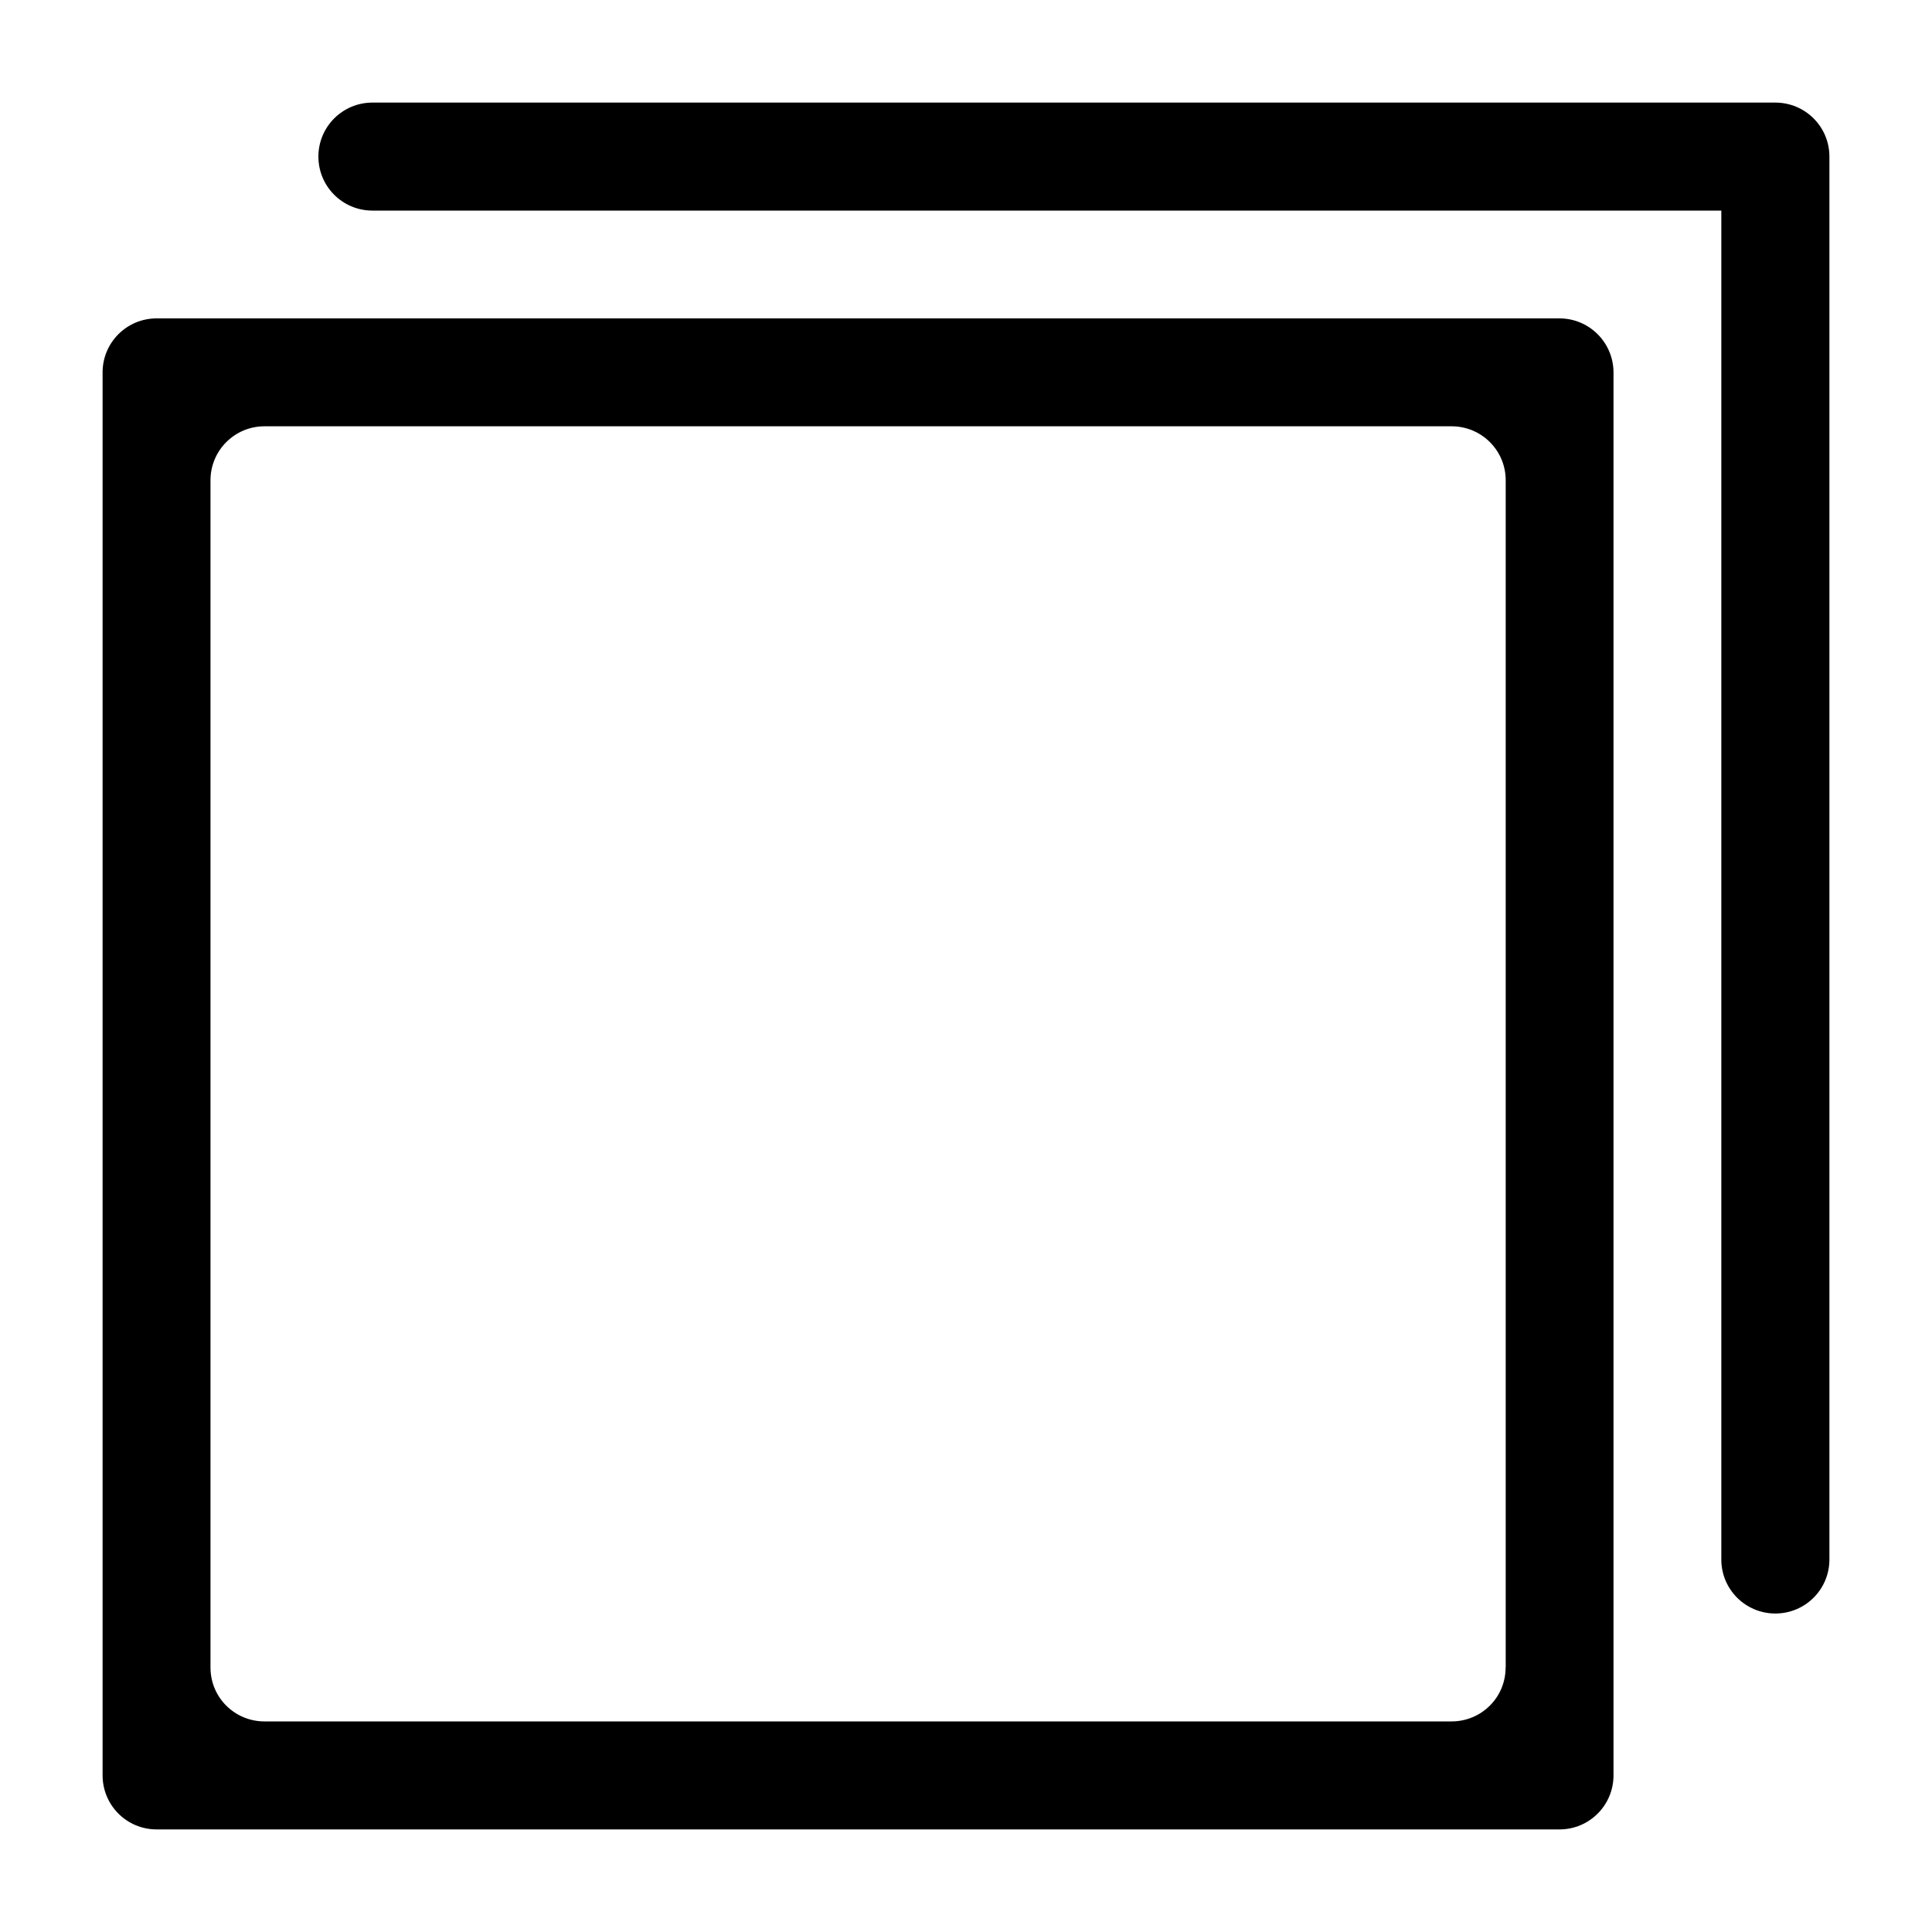
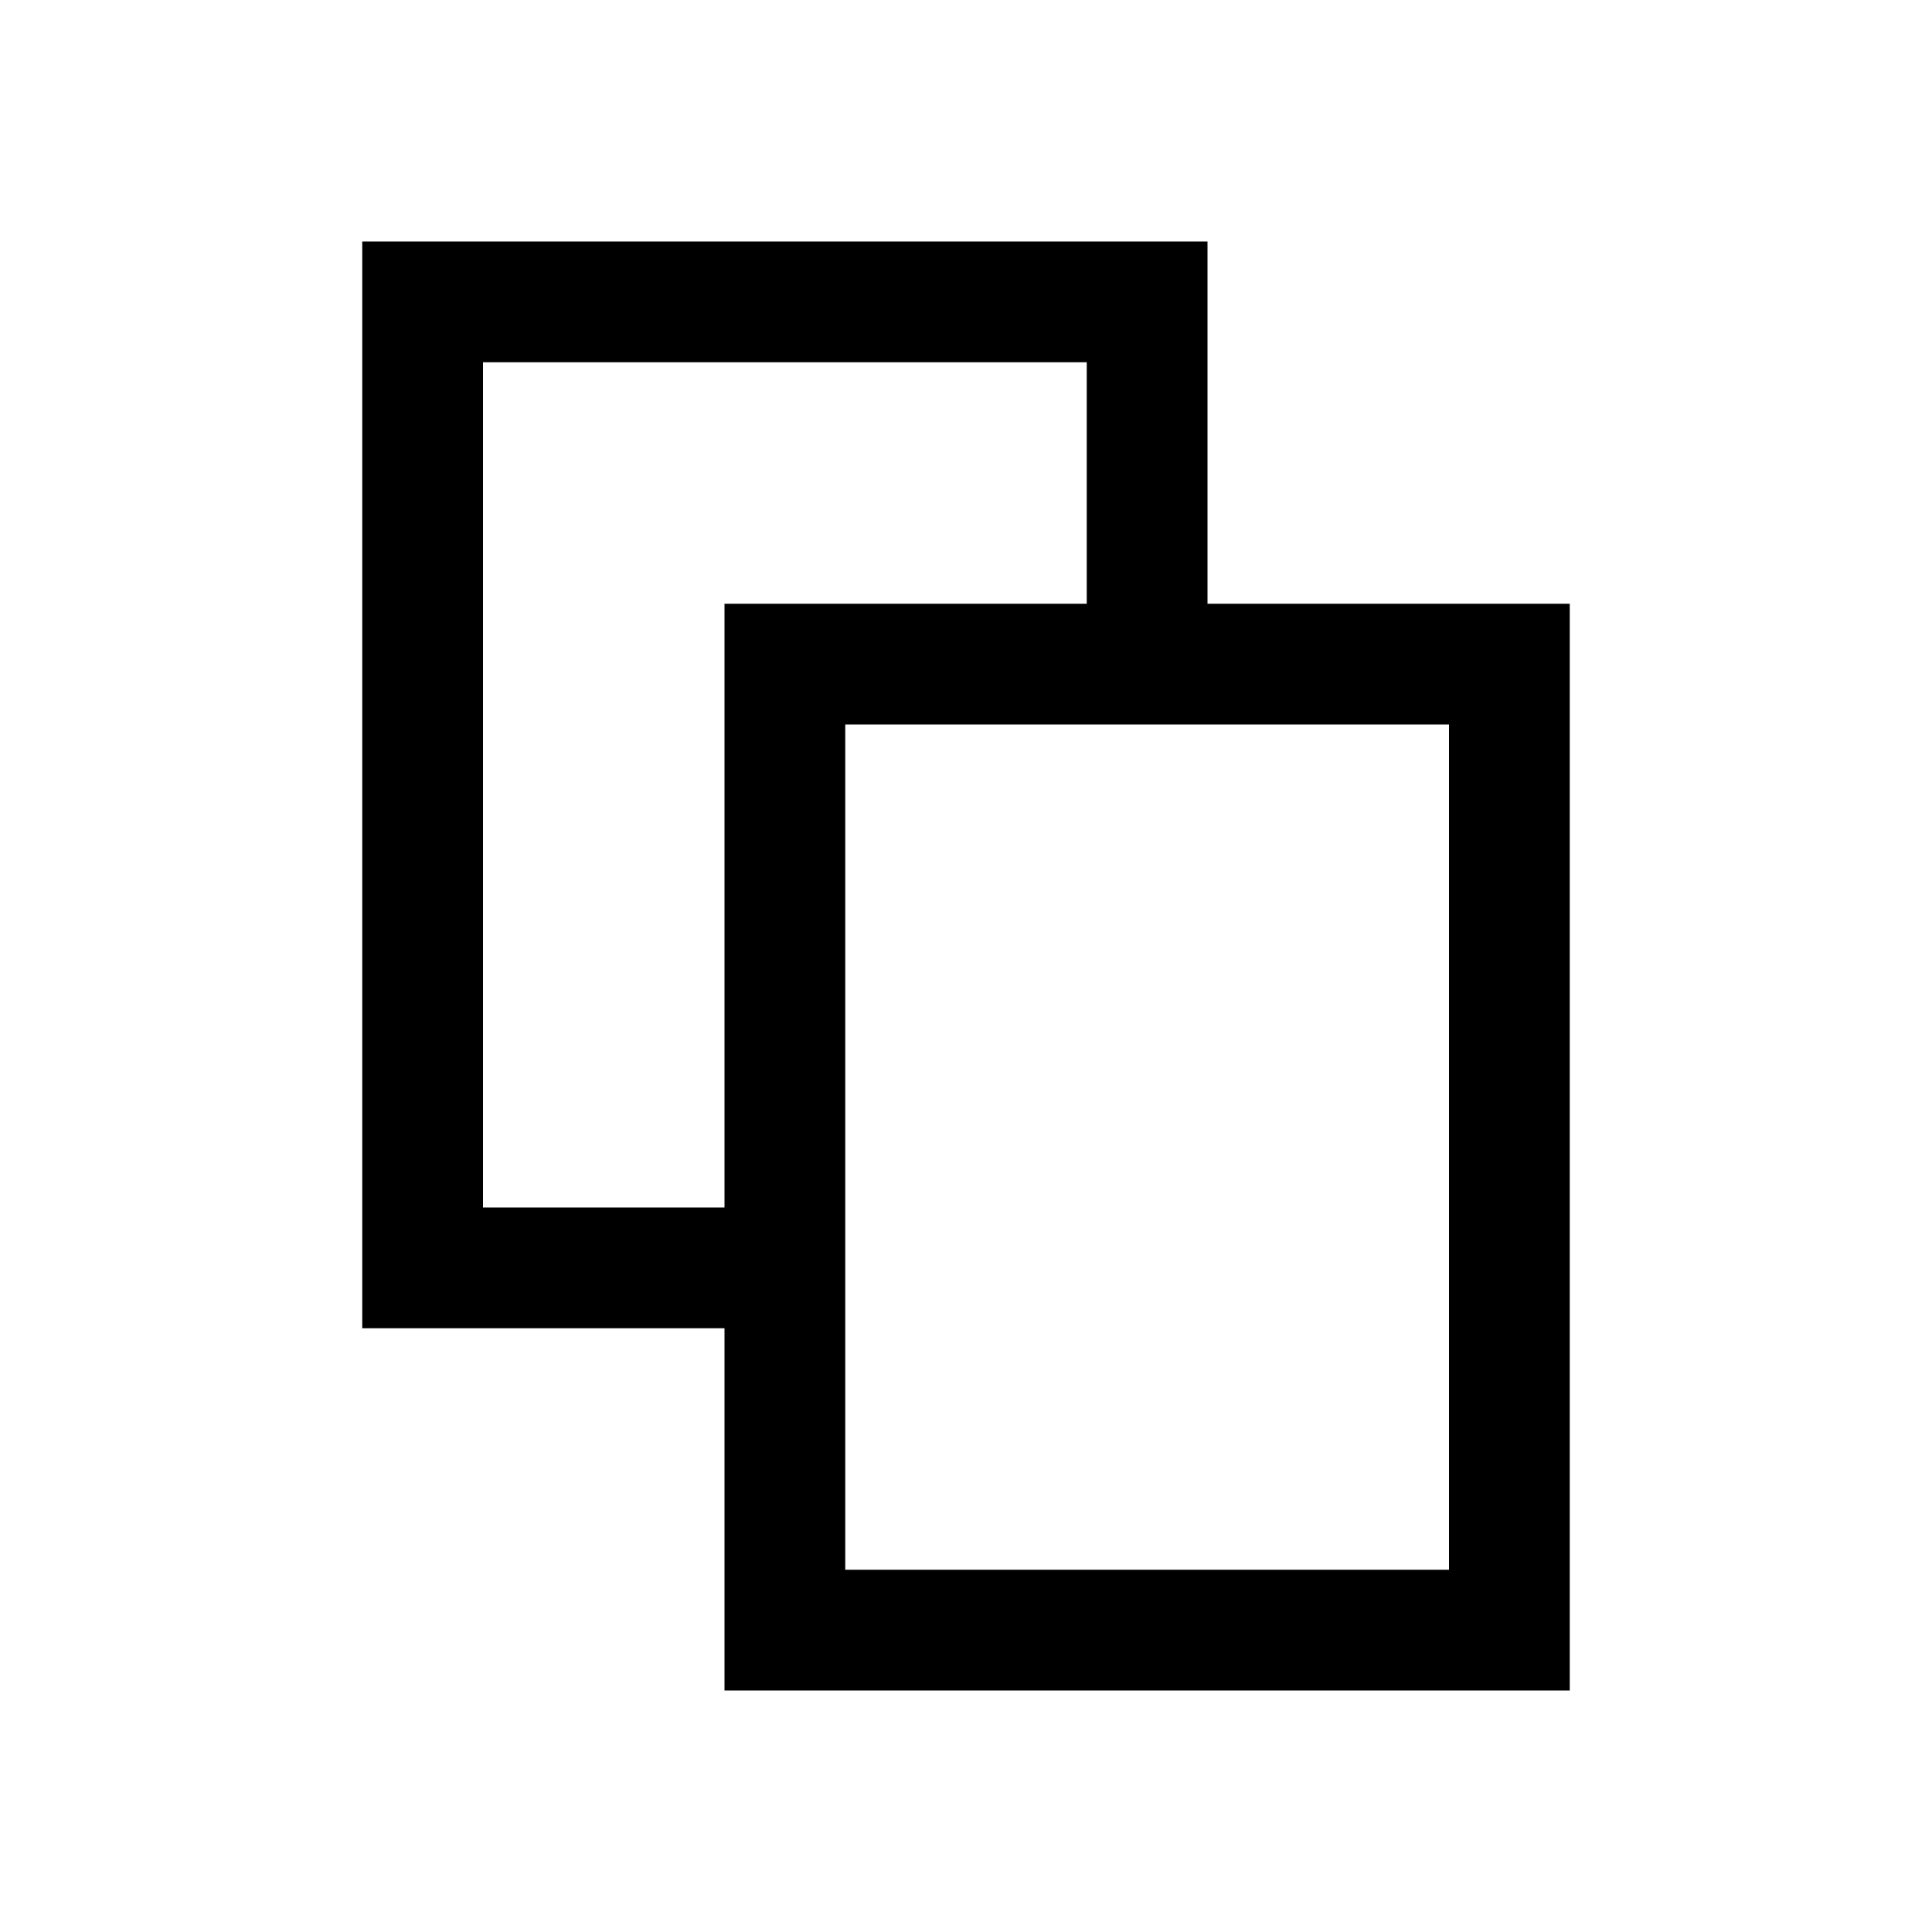
- <svg class="svg-icon" viewBox="0 0 20 20">
-   <path fill="black" d="M18.378,1.062H3.855c-0.309,0-0.559,0.25-0.559,0.559c0,0.309,0.25,0.559,0.559,0.559h13.964v13.964   c0,0.309,0.25,0.559,0.559,0.559c0.31,0,0.56-0.25,0.56-0.559V1.621C18.938,1.312,18.688,1.062,18.378,1.062z M16.144,3.296H1.621   c-0.309,0-0.559,0.25-0.559,0.559v14.523c0,0.31,0.25,0.56,0.559,0.56h14.523c0.309,0,0.559-0.25,0.559-0.56V3.855   C16.702,3.546,16.452,3.296,16.144,3.296z M15.586,17.262c0,0.31-0.25,0.558-0.56,0.558H2.738c-0.309,0-0.559-0.248-0.559-0.558   V4.972c0-0.309,0.25-0.559,0.559-0.559h12.289c0.31,0,0.56,0.25,0.56,0.559V17.262z" />
+ <svg xmlns="http://www.w3.org/2000/svg" width="16" height="16" viewBox="0 0 16 16" fill="none">
+   <path fill-rule="evenodd" clip-rule="evenodd" d="M9 3H4V10H6V6V5H7H9V3ZM10 5H12H13V6V13V14H12H7H6V13V11H4H3V10V3V2H4H9H10V3V5ZM7 6H12V13H7V6Z" fill="black" />
</svg>
